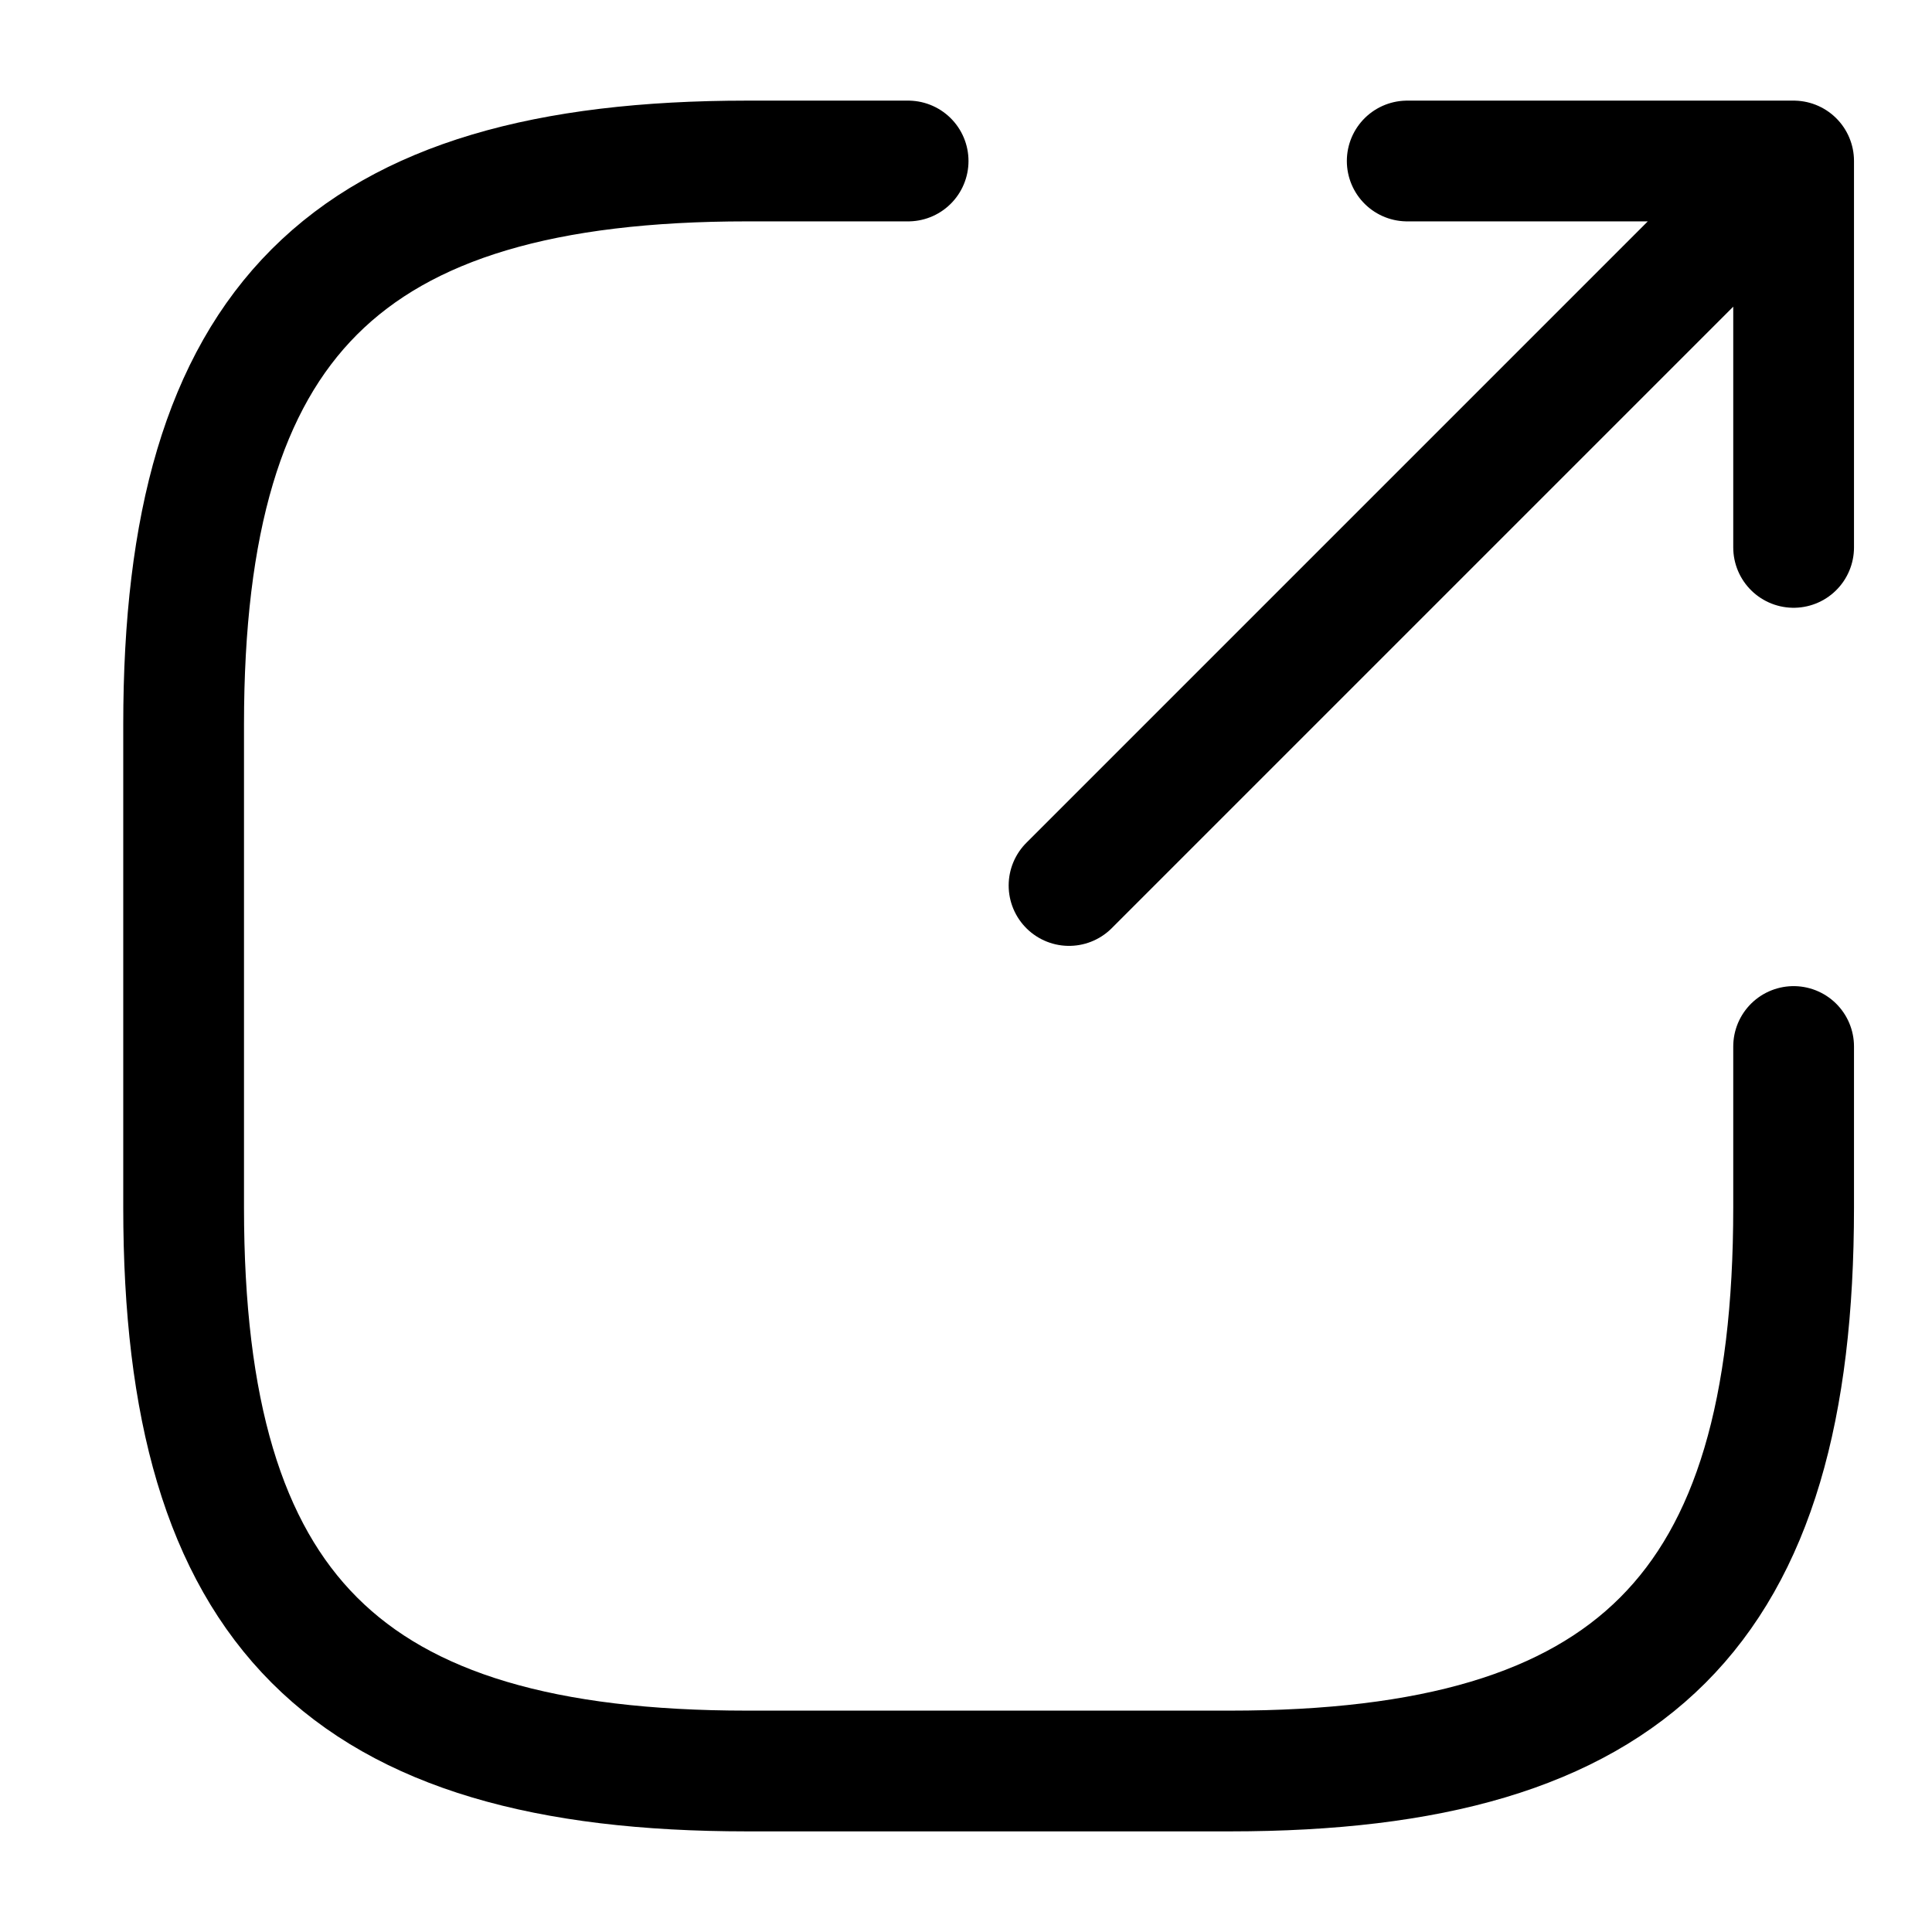
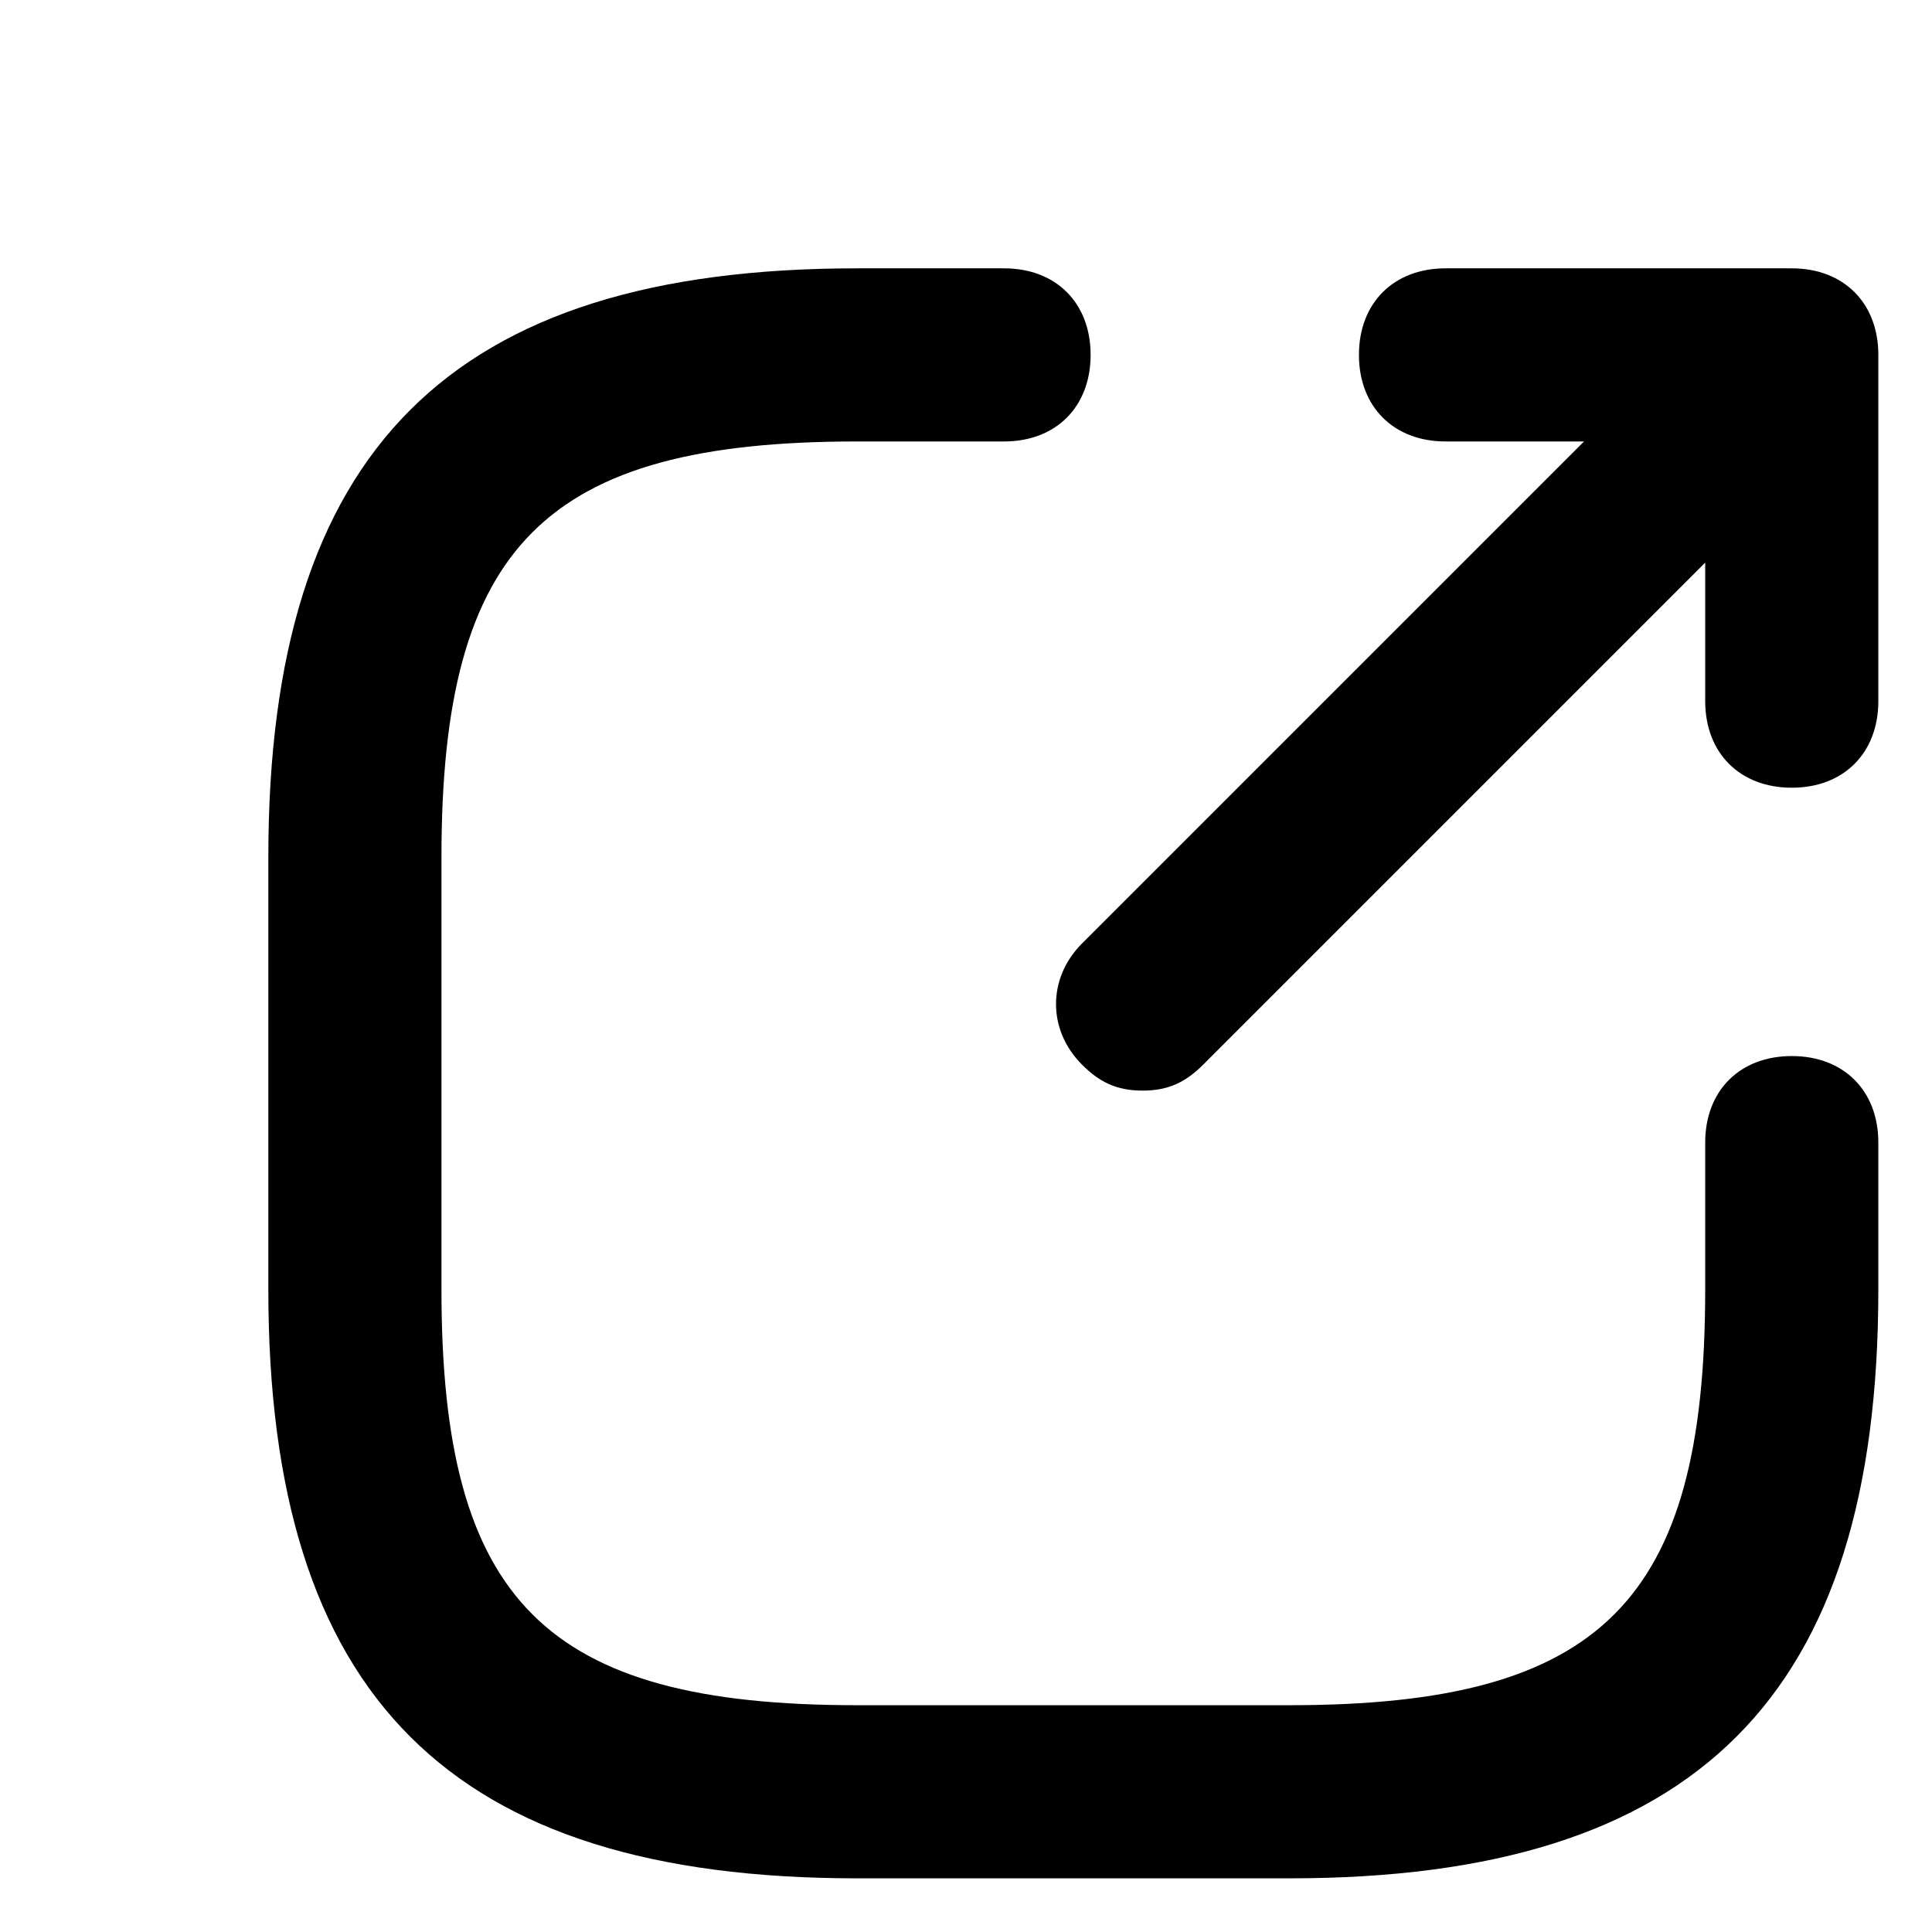
- <svg xmlns="http://www.w3.org/2000/svg" width="24" height="24" viewBox="0 0 24 24" fill="none">
-   <path d="m13.28 11 8.2-8.2m.801 4V2h-4.8m-6.2 0h-2c-5 0-7 2-7 7v6c0 5 2 7 7 7h6c5 0 7-2 7-7v-2" stroke="currentColor" stroke-width="1.5" stroke-linecap="round" stroke-linejoin="round" />
+ <svg xmlns="http://www.w3.org/2000/svg" width="18" height="18" viewBox="0 0 18 18" fill="none">
+   <path d="M12.016 17.5H7.984C4.194 17.5 2.5 15.806 2.5 12.016V7.984C2.5 4.194 4.194 2.5 7.984 2.5H9.355C9.839 2.5 10.161 2.823 10.161 3.306C10.161 3.79 9.839 4.113 9.355 4.113H7.984C5.081 4.113 4.113 5.081 4.113 7.984V12.016C4.113 14.919 5.081 15.887 7.984 15.887H12.016C14.919 15.887 15.887 14.919 15.887 12.016V10.645C15.887 10.161 16.21 9.839 16.694 9.839C17.177 9.839 17.5 10.161 17.5 10.645V12.016C17.5 15.806 15.806 17.5 12.016 17.5ZM10.645 10.161C10.403 10.161 10.242 10.081 10.081 9.919C9.758 9.597 9.758 9.113 10.081 8.79L14.758 4.113H13.468C12.984 4.113 12.661 3.79 12.661 3.306C12.661 2.823 12.984 2.5 13.468 2.5H16.694C17.177 2.5 17.5 2.823 17.5 3.306V6.532C17.5 7.016 17.177 7.339 16.694 7.339C16.21 7.339 15.887 7.016 15.887 6.532V5.242L11.21 9.919C11.048 10.081 10.887 10.161 10.645 10.161Z" fill="currentColor" />
</svg>
